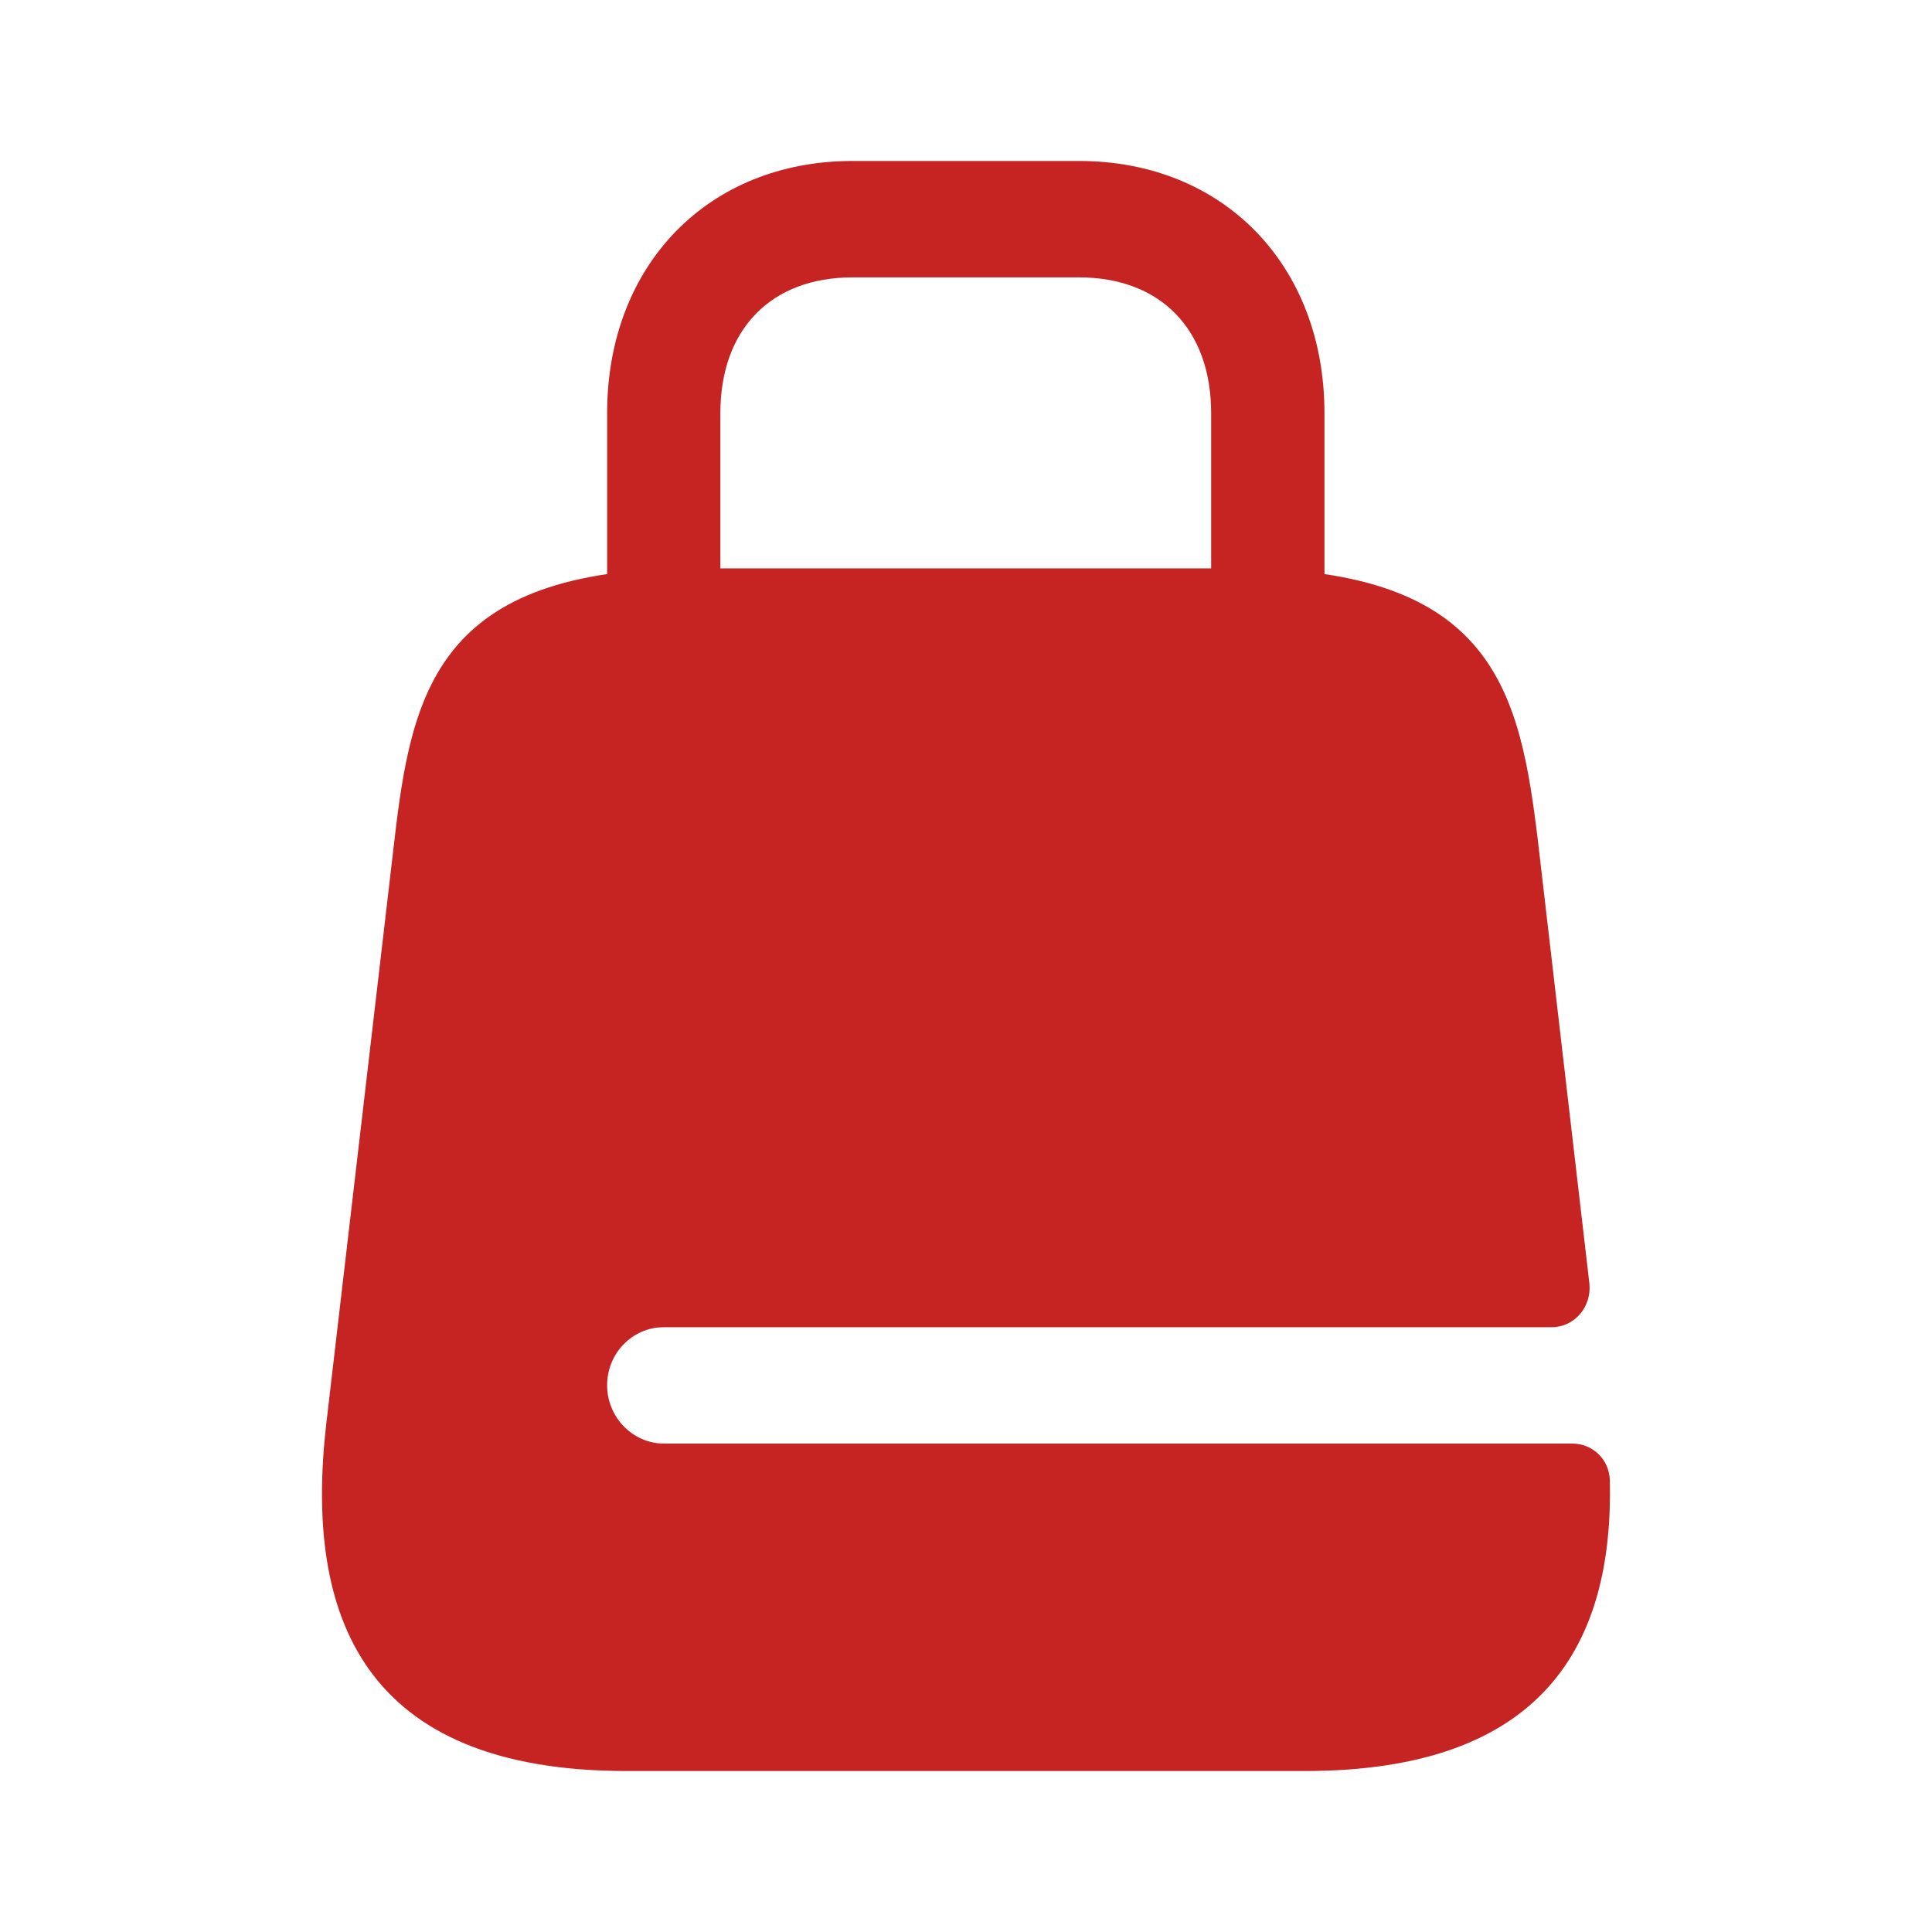
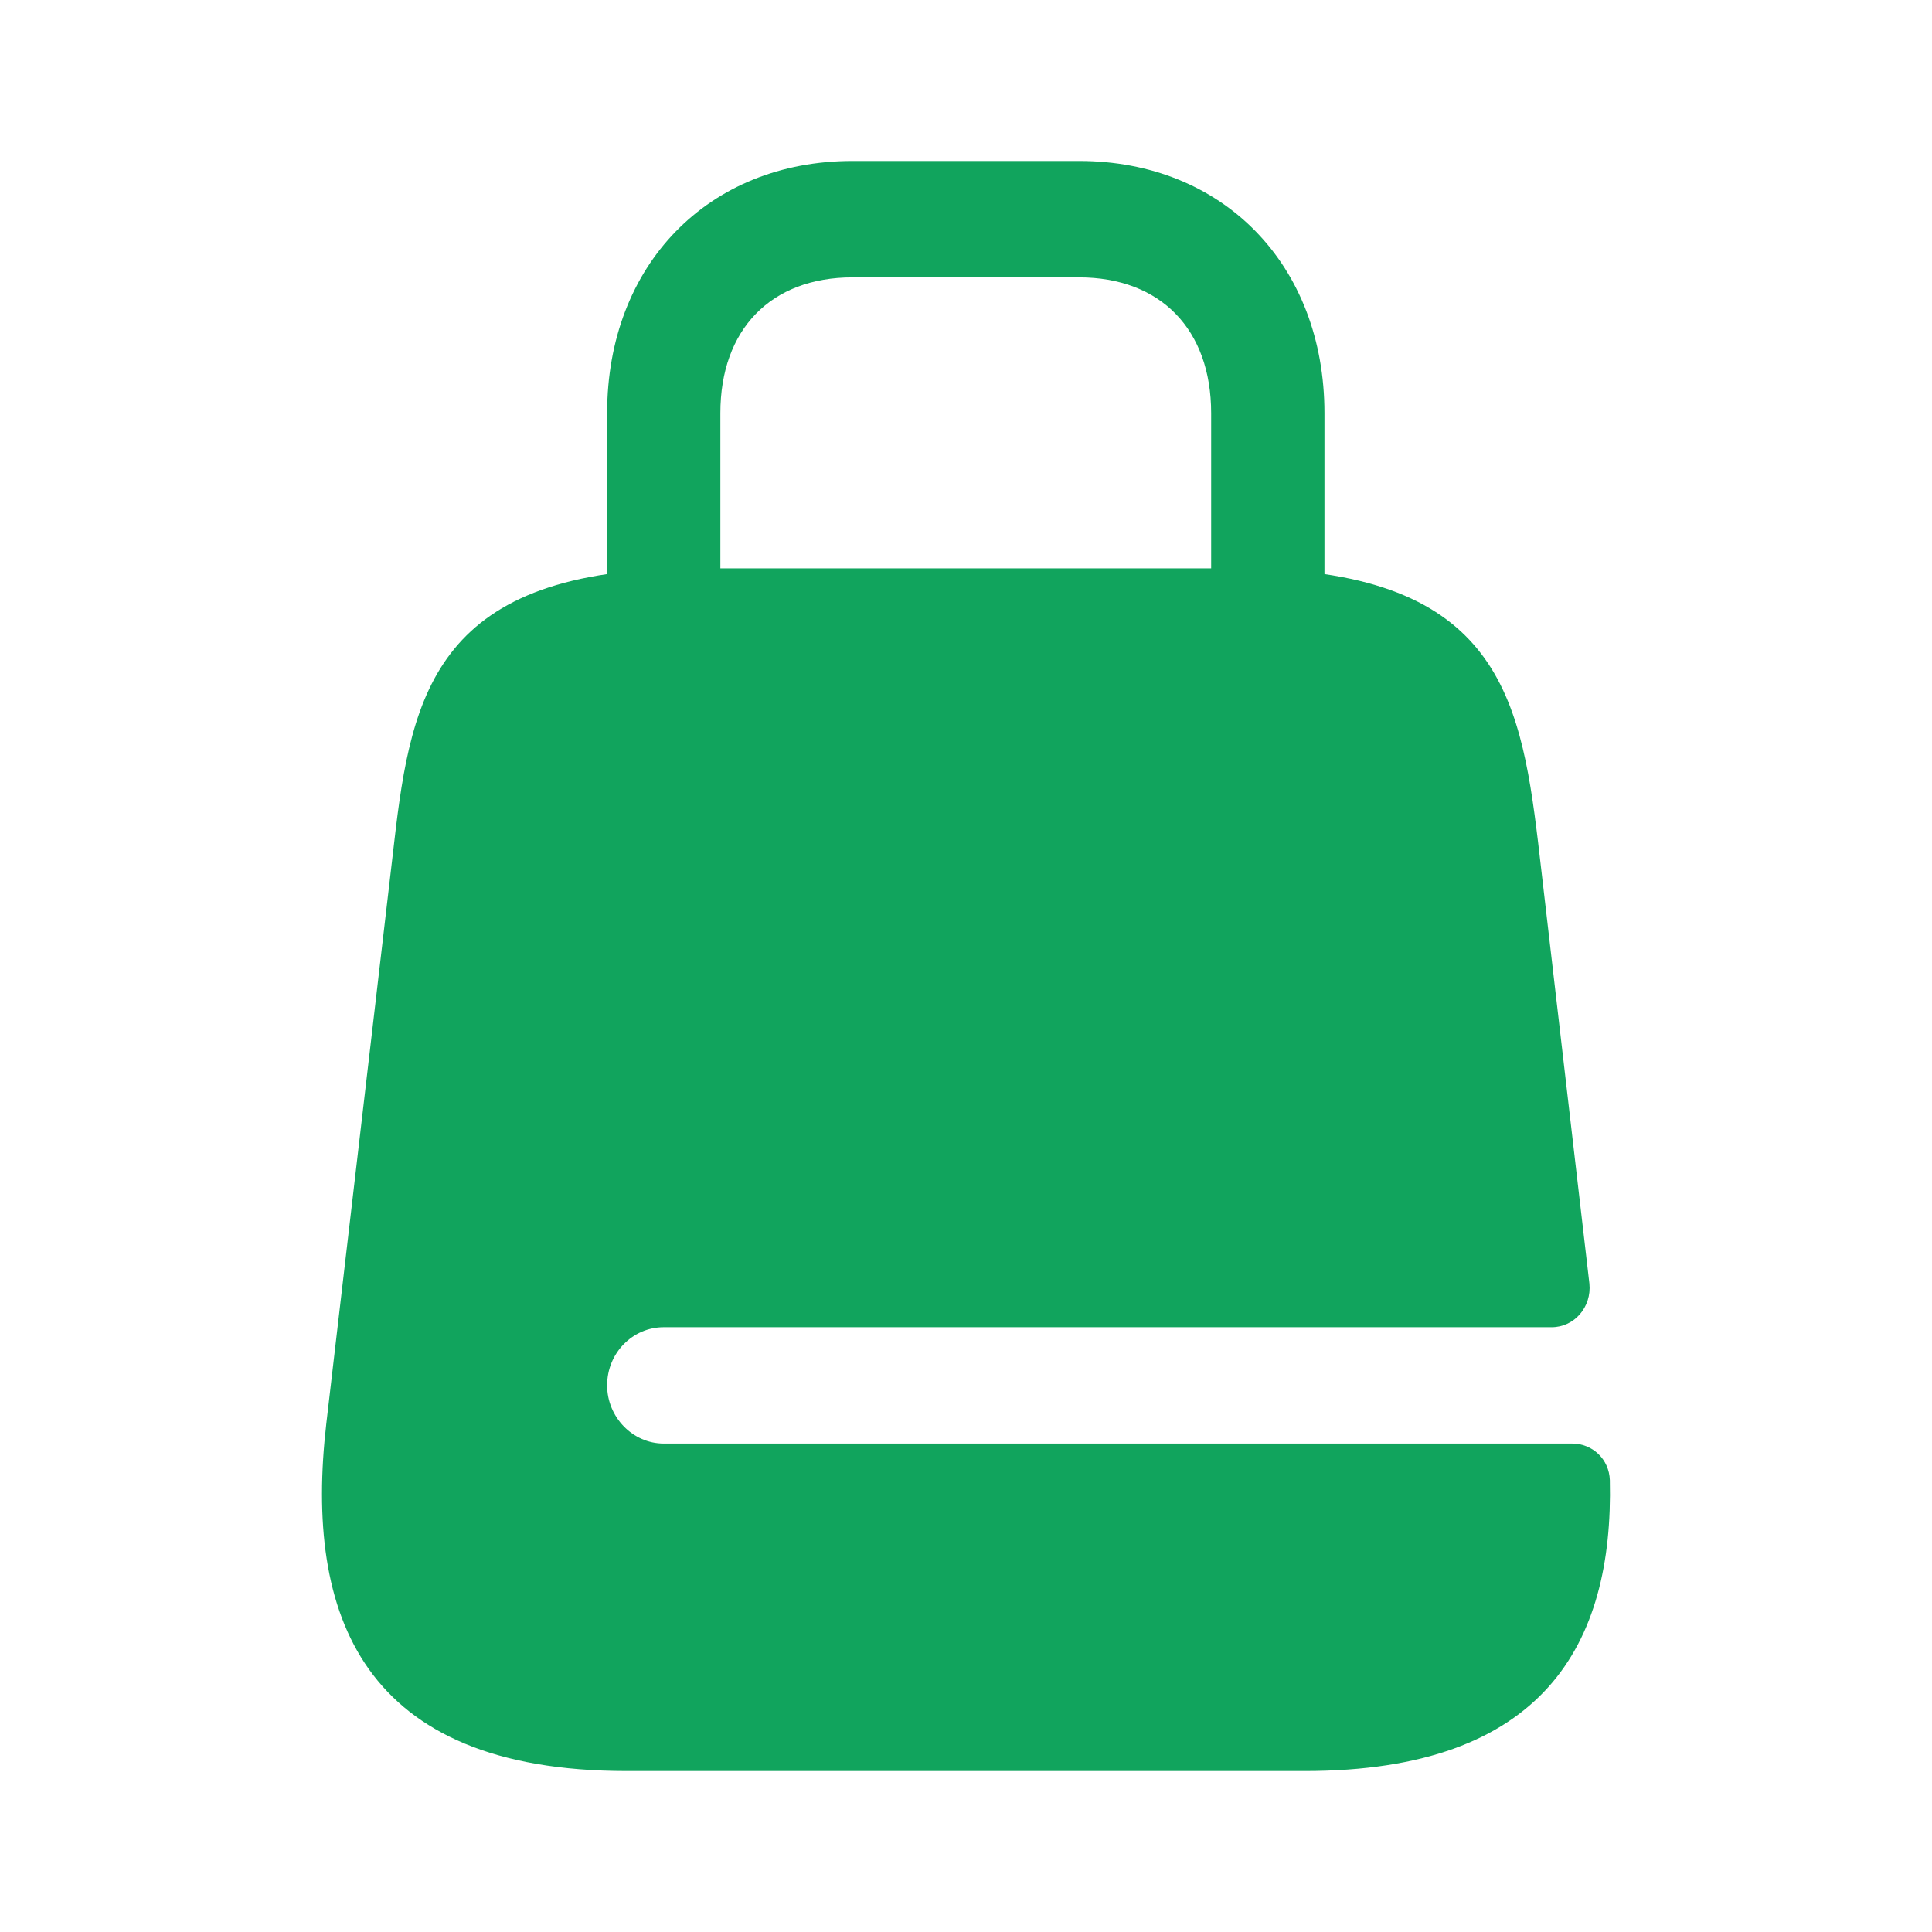
<svg xmlns="http://www.w3.org/2000/svg" width="28" height="28" viewBox="0 0 28 28" fill="none">
-   <path d="M18.374 10.767C17.925 10.767 17.553 10.385 17.553 9.924V5.988C17.553 4.774 16.82 4.02 15.638 4.02H12.355C11.173 4.02 10.44 4.774 10.44 5.988V9.924C10.44 10.385 10.068 10.767 9.619 10.767C9.171 10.767 8.799 10.385 8.799 9.924V5.988C8.799 3.84 10.265 2.333 12.355 2.333H15.638C17.728 2.333 19.195 3.84 19.195 5.988V9.924C19.195 10.385 18.823 10.767 18.374 10.767Z" fill="#C62323" />
-   <path d="M9.619 20.921C9.171 20.921 8.799 20.539 8.799 20.078C8.799 19.606 9.171 19.235 9.619 19.235H22.488C22.817 19.235 23.068 18.942 23.035 18.605L22.291 12.207C22.029 10.025 21.657 8.237 17.936 8.237H10.057C6.337 8.237 5.964 10.025 5.713 12.207L4.728 20.64C4.411 23.407 5.242 25.667 9.083 25.667H18.91C22.368 25.667 23.386 23.834 23.331 21.45C23.32 21.146 23.079 20.921 22.784 20.921H9.619Z" fill="#C62323" />
+   <path d="M18.374 10.767C17.925 10.767 17.553 10.385 17.553 9.924V5.988C17.553 4.774 16.82 4.02 15.638 4.02H12.355C11.173 4.02 10.44 4.774 10.44 5.988V9.924C10.44 10.385 10.068 10.767 9.619 10.767C9.171 10.767 8.799 10.385 8.799 9.924V5.988C8.799 3.84 10.265 2.333 12.355 2.333H15.638C17.728 2.333 19.195 3.84 19.195 5.988V9.924C19.195 10.385 18.823 10.767 18.374 10.767Z" fill="#11A45D" />
+   <path d="M9.619 20.921C9.171 20.921 8.799 20.539 8.799 20.078C8.799 19.606 9.171 19.235 9.619 19.235H22.488C22.817 19.235 23.068 18.942 23.035 18.605L22.291 12.207C22.029 10.025 21.657 8.237 17.936 8.237H10.057C6.337 8.237 5.964 10.025 5.713 12.207L4.728 20.64C4.411 23.407 5.242 25.667 9.083 25.667H18.91C22.368 25.667 23.386 23.834 23.331 21.45C23.32 21.146 23.079 20.921 22.784 20.921H9.619Z" fill="#11A45D" />
</svg>
